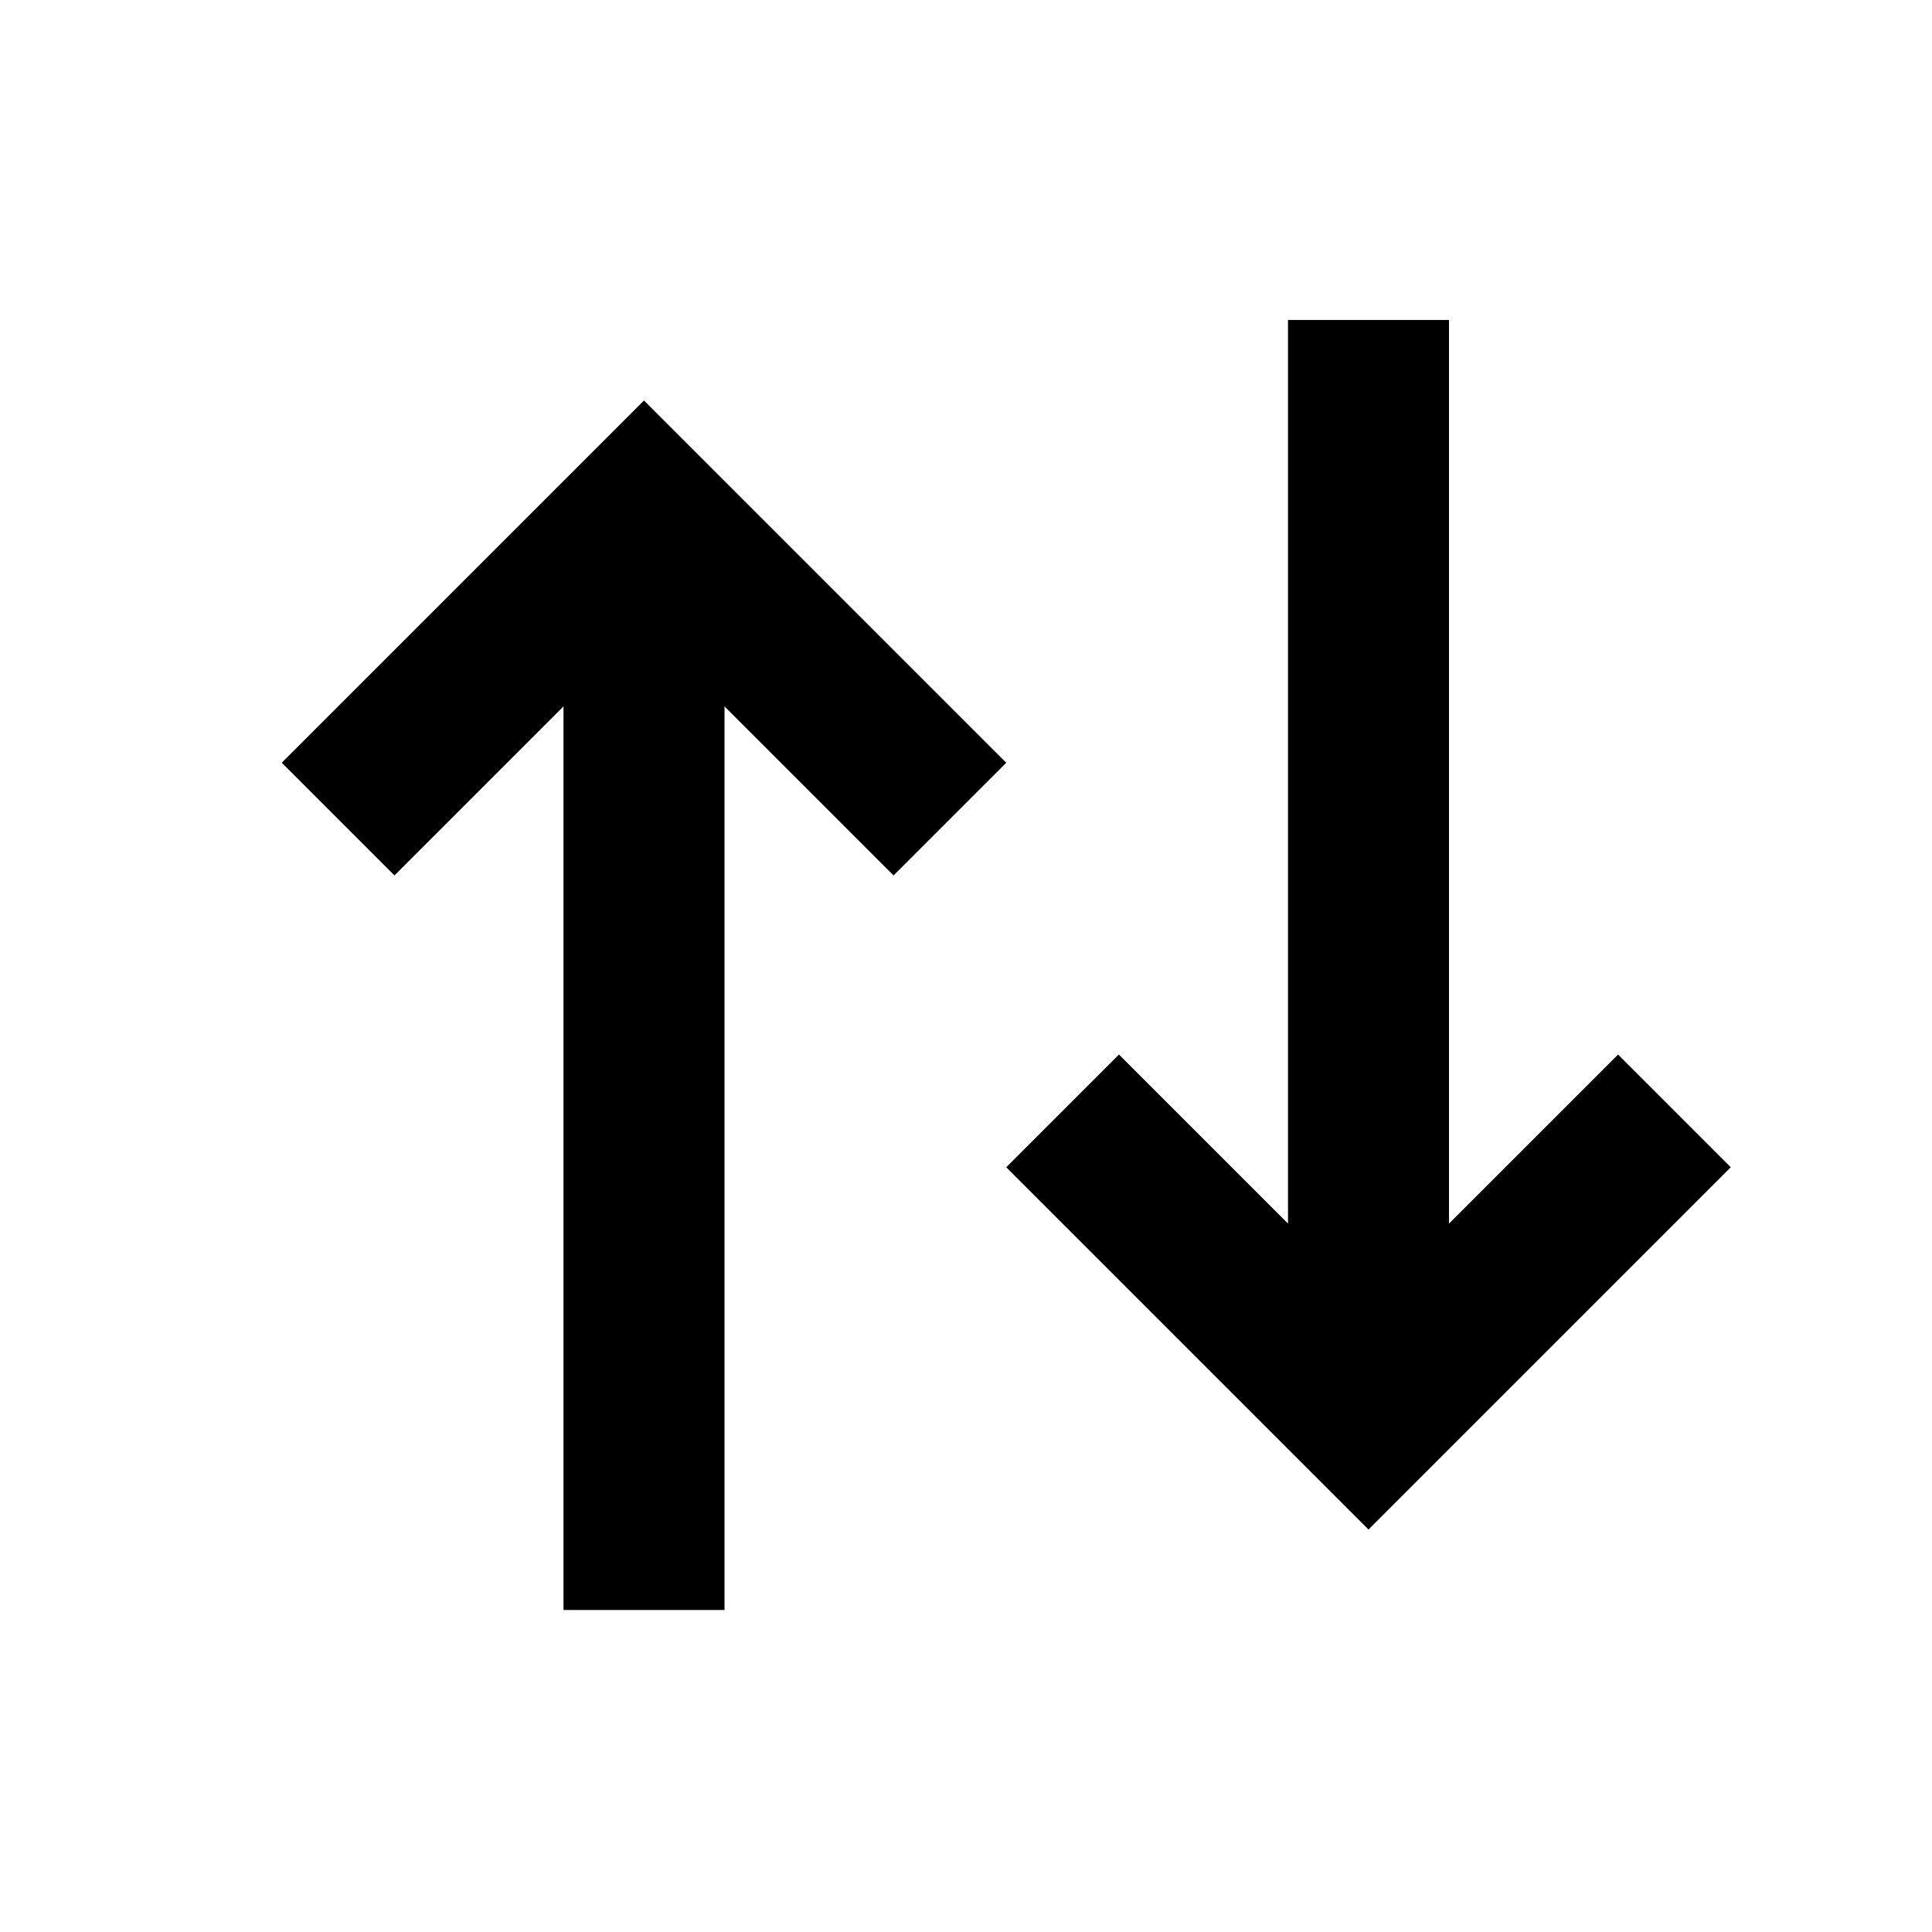
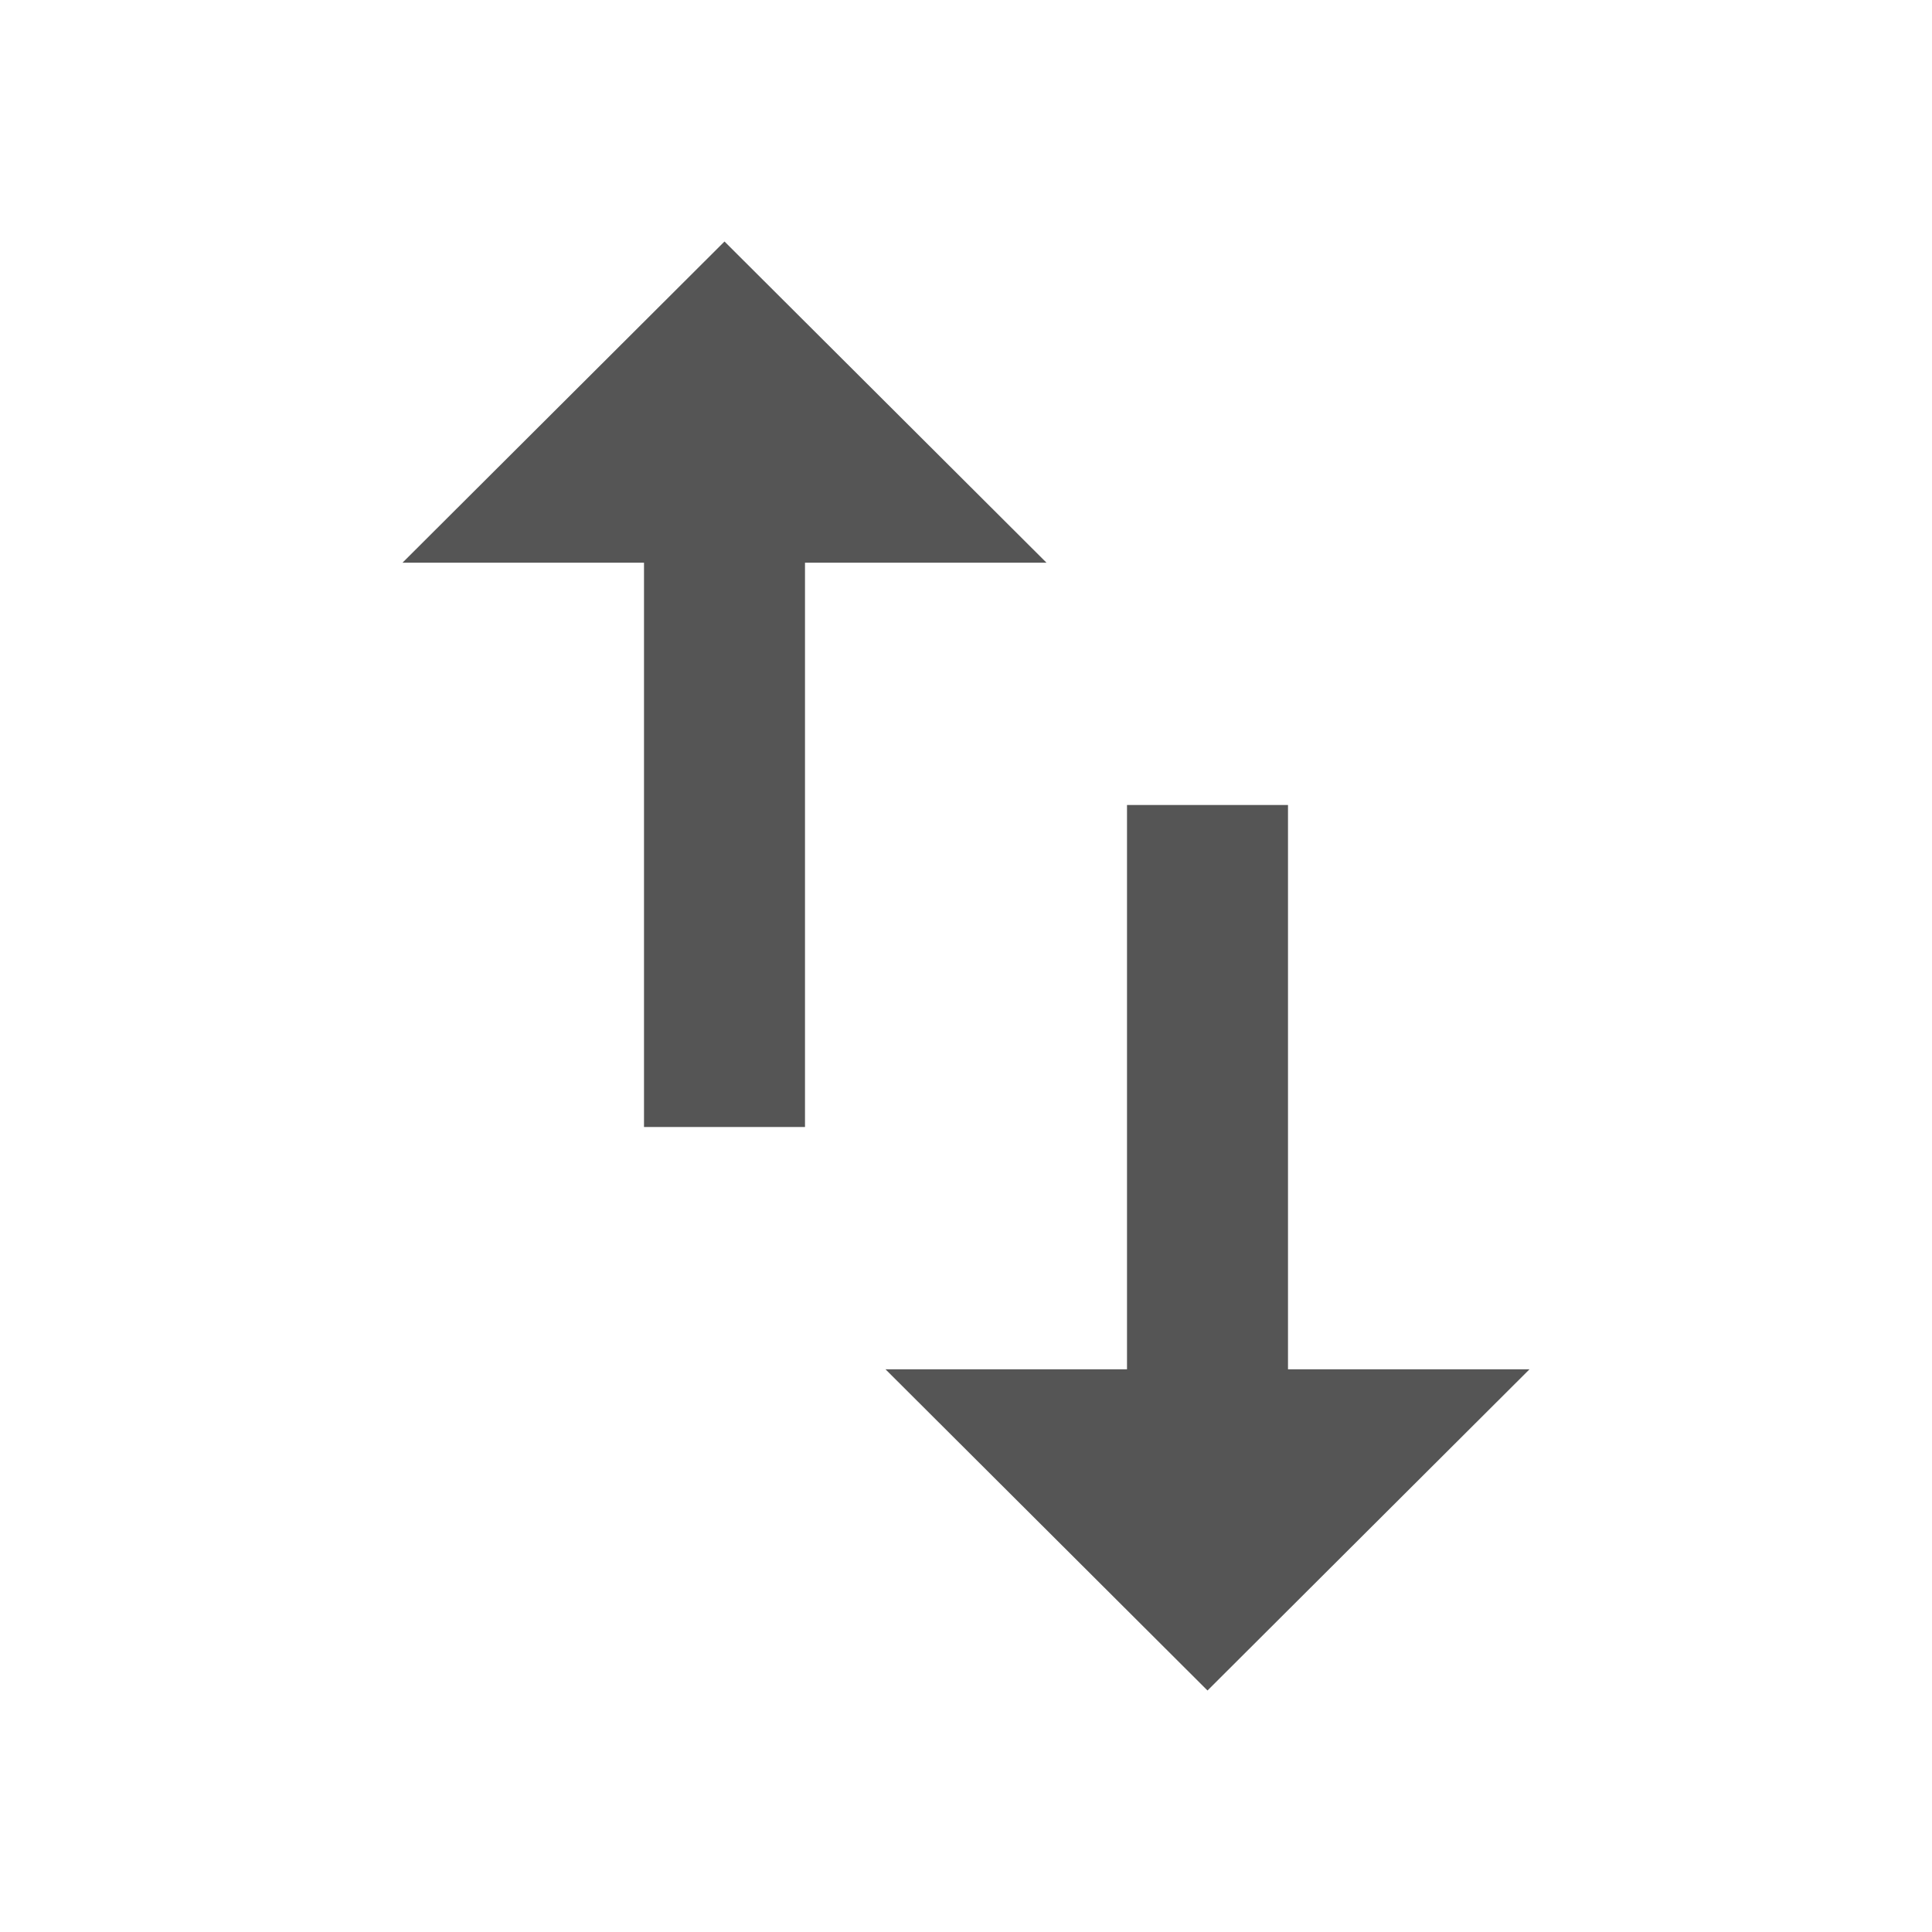
- <svg xmlns="http://www.w3.org/2000/svg" height="24" viewBox="0 -960 960 960" width="24">
-   <path d="M280-160v-449l-84 84-56-56 180-180 180 180-56 56-84-84v449h-80ZM680-200 500-380l56-56 84 84v-449h80v449l84-84 56 56-180 180Z" fill="currentColor" />
+ <svg xmlns="http://www.w3.org/2000/svg" width="24" height="24" viewBox="0 0 24 24" fill="none">
+   <path d="M16 17.01V10h-2v7.01h-3L15 21l4-3.99h-3zM9 3L5 6.99h3V14h2V6.99h3L9 3z" fill="#555555" />
</svg>
